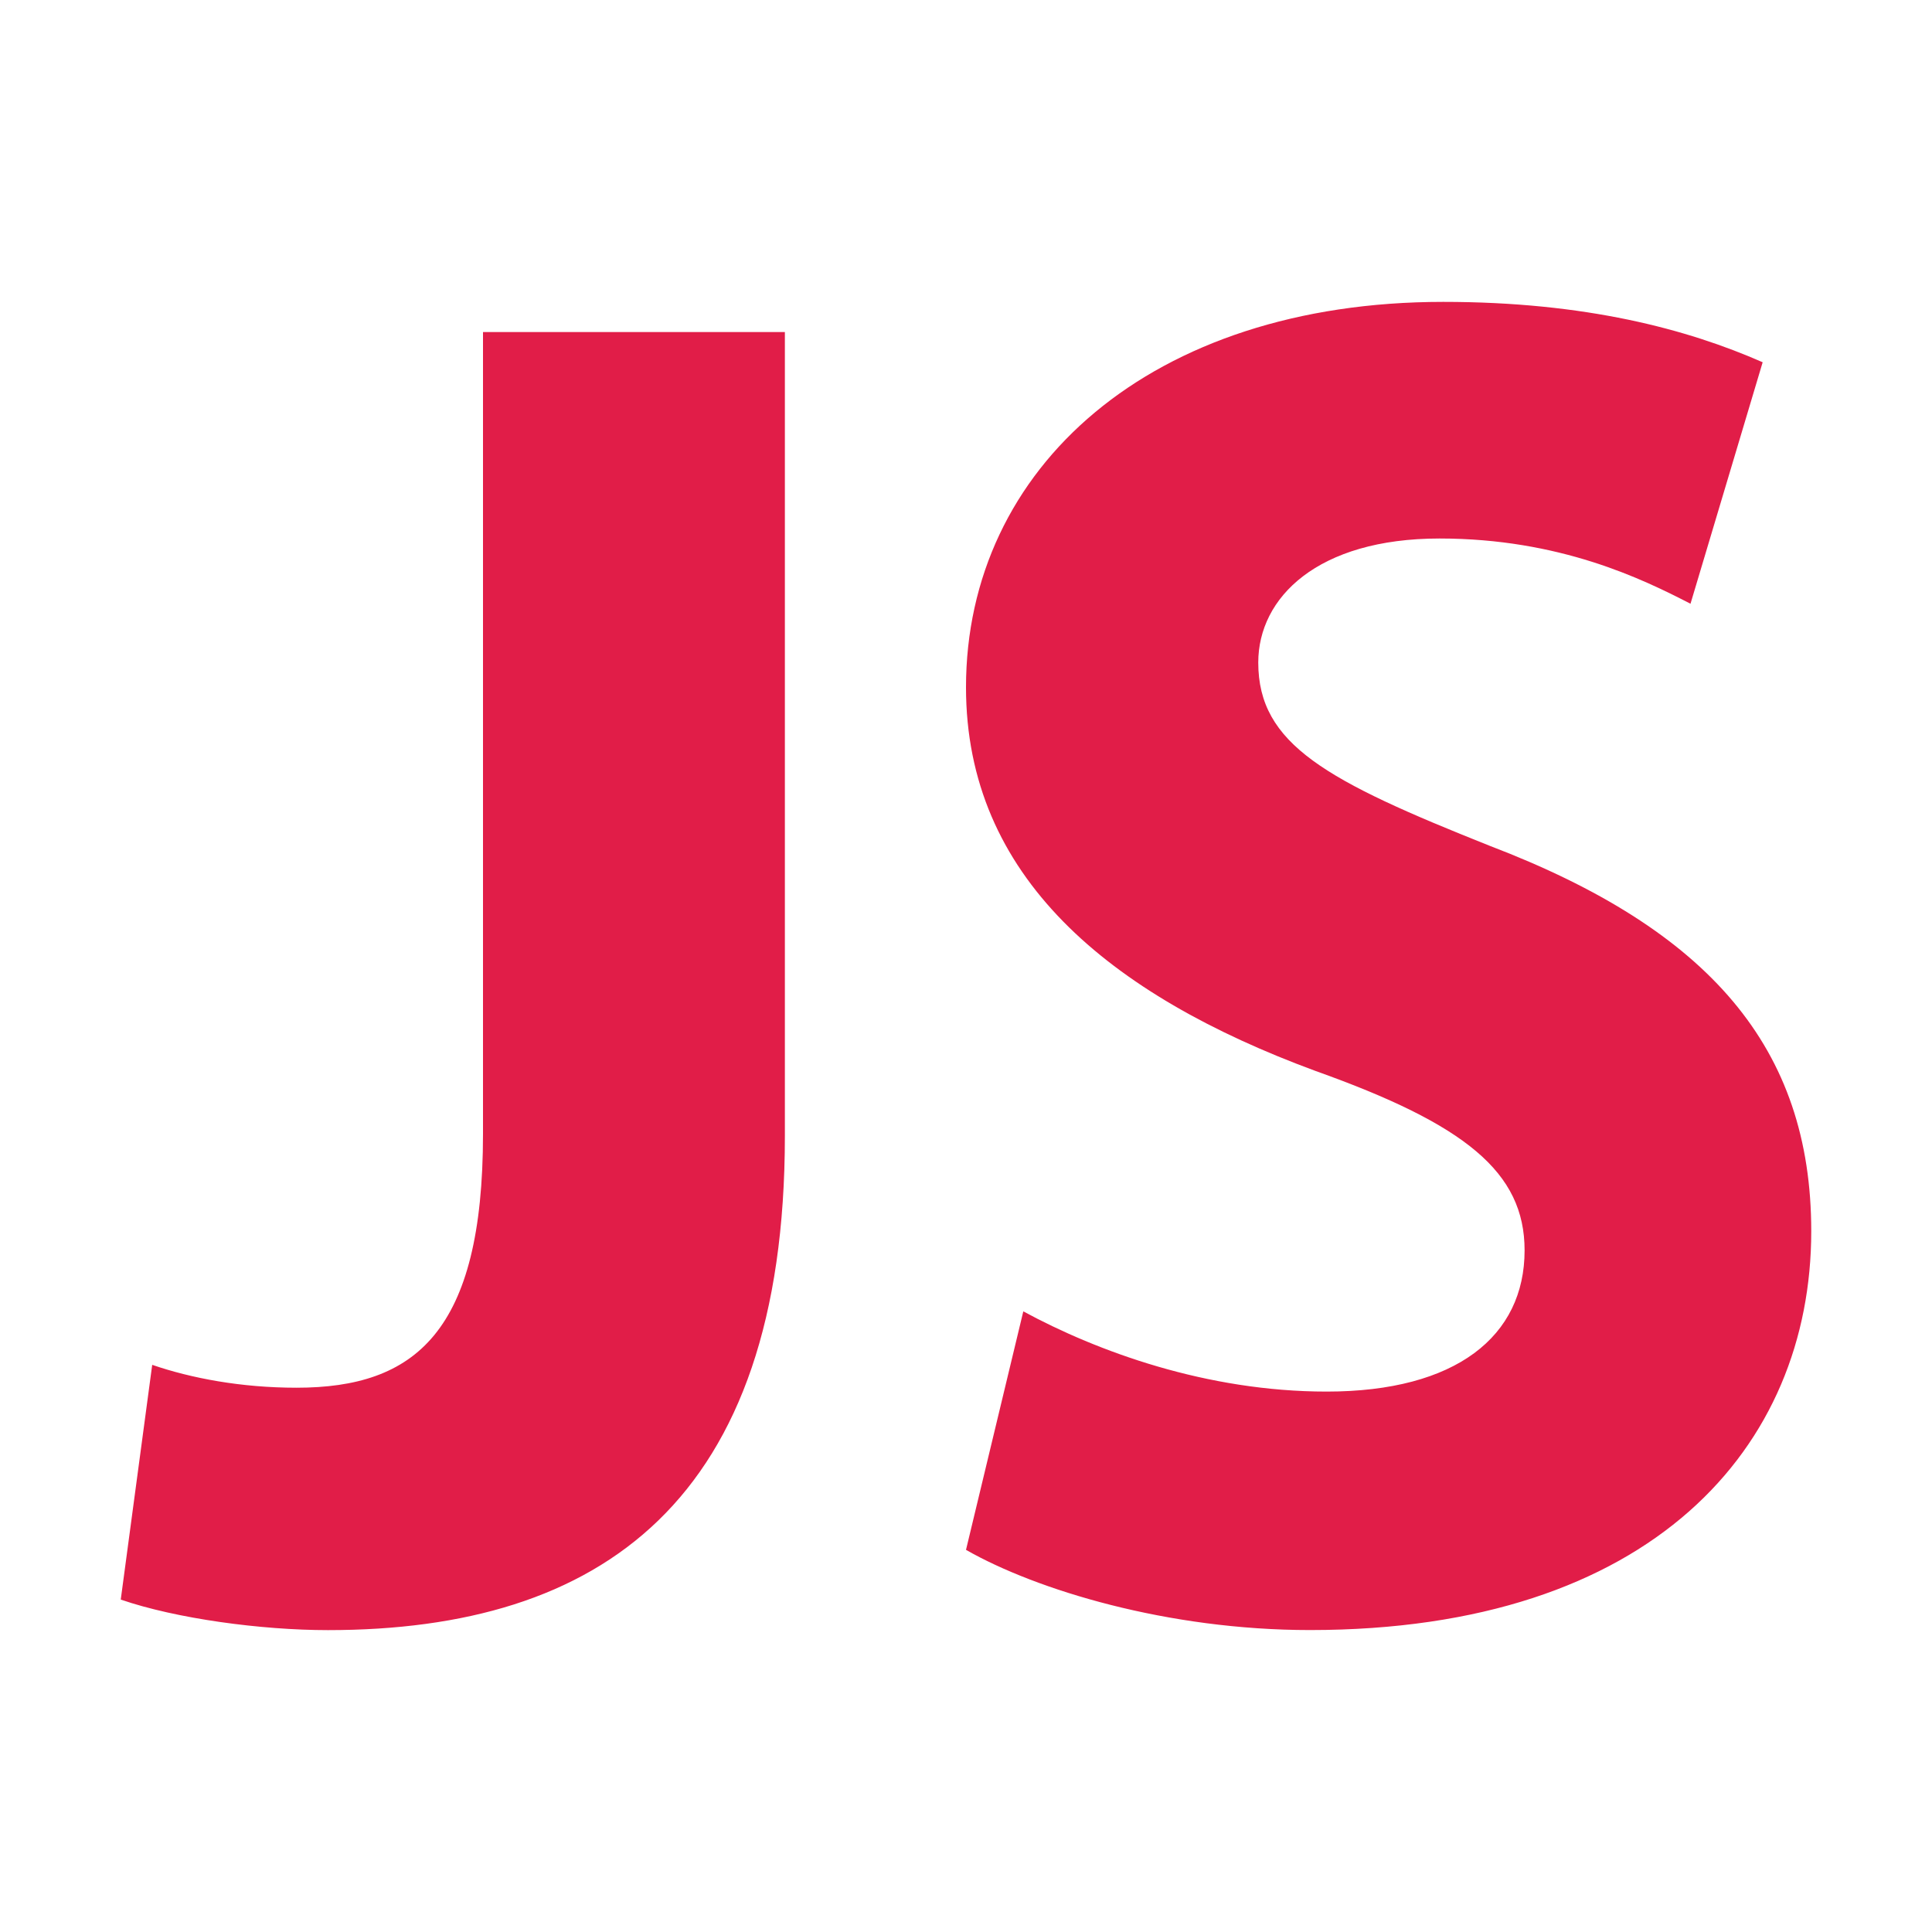
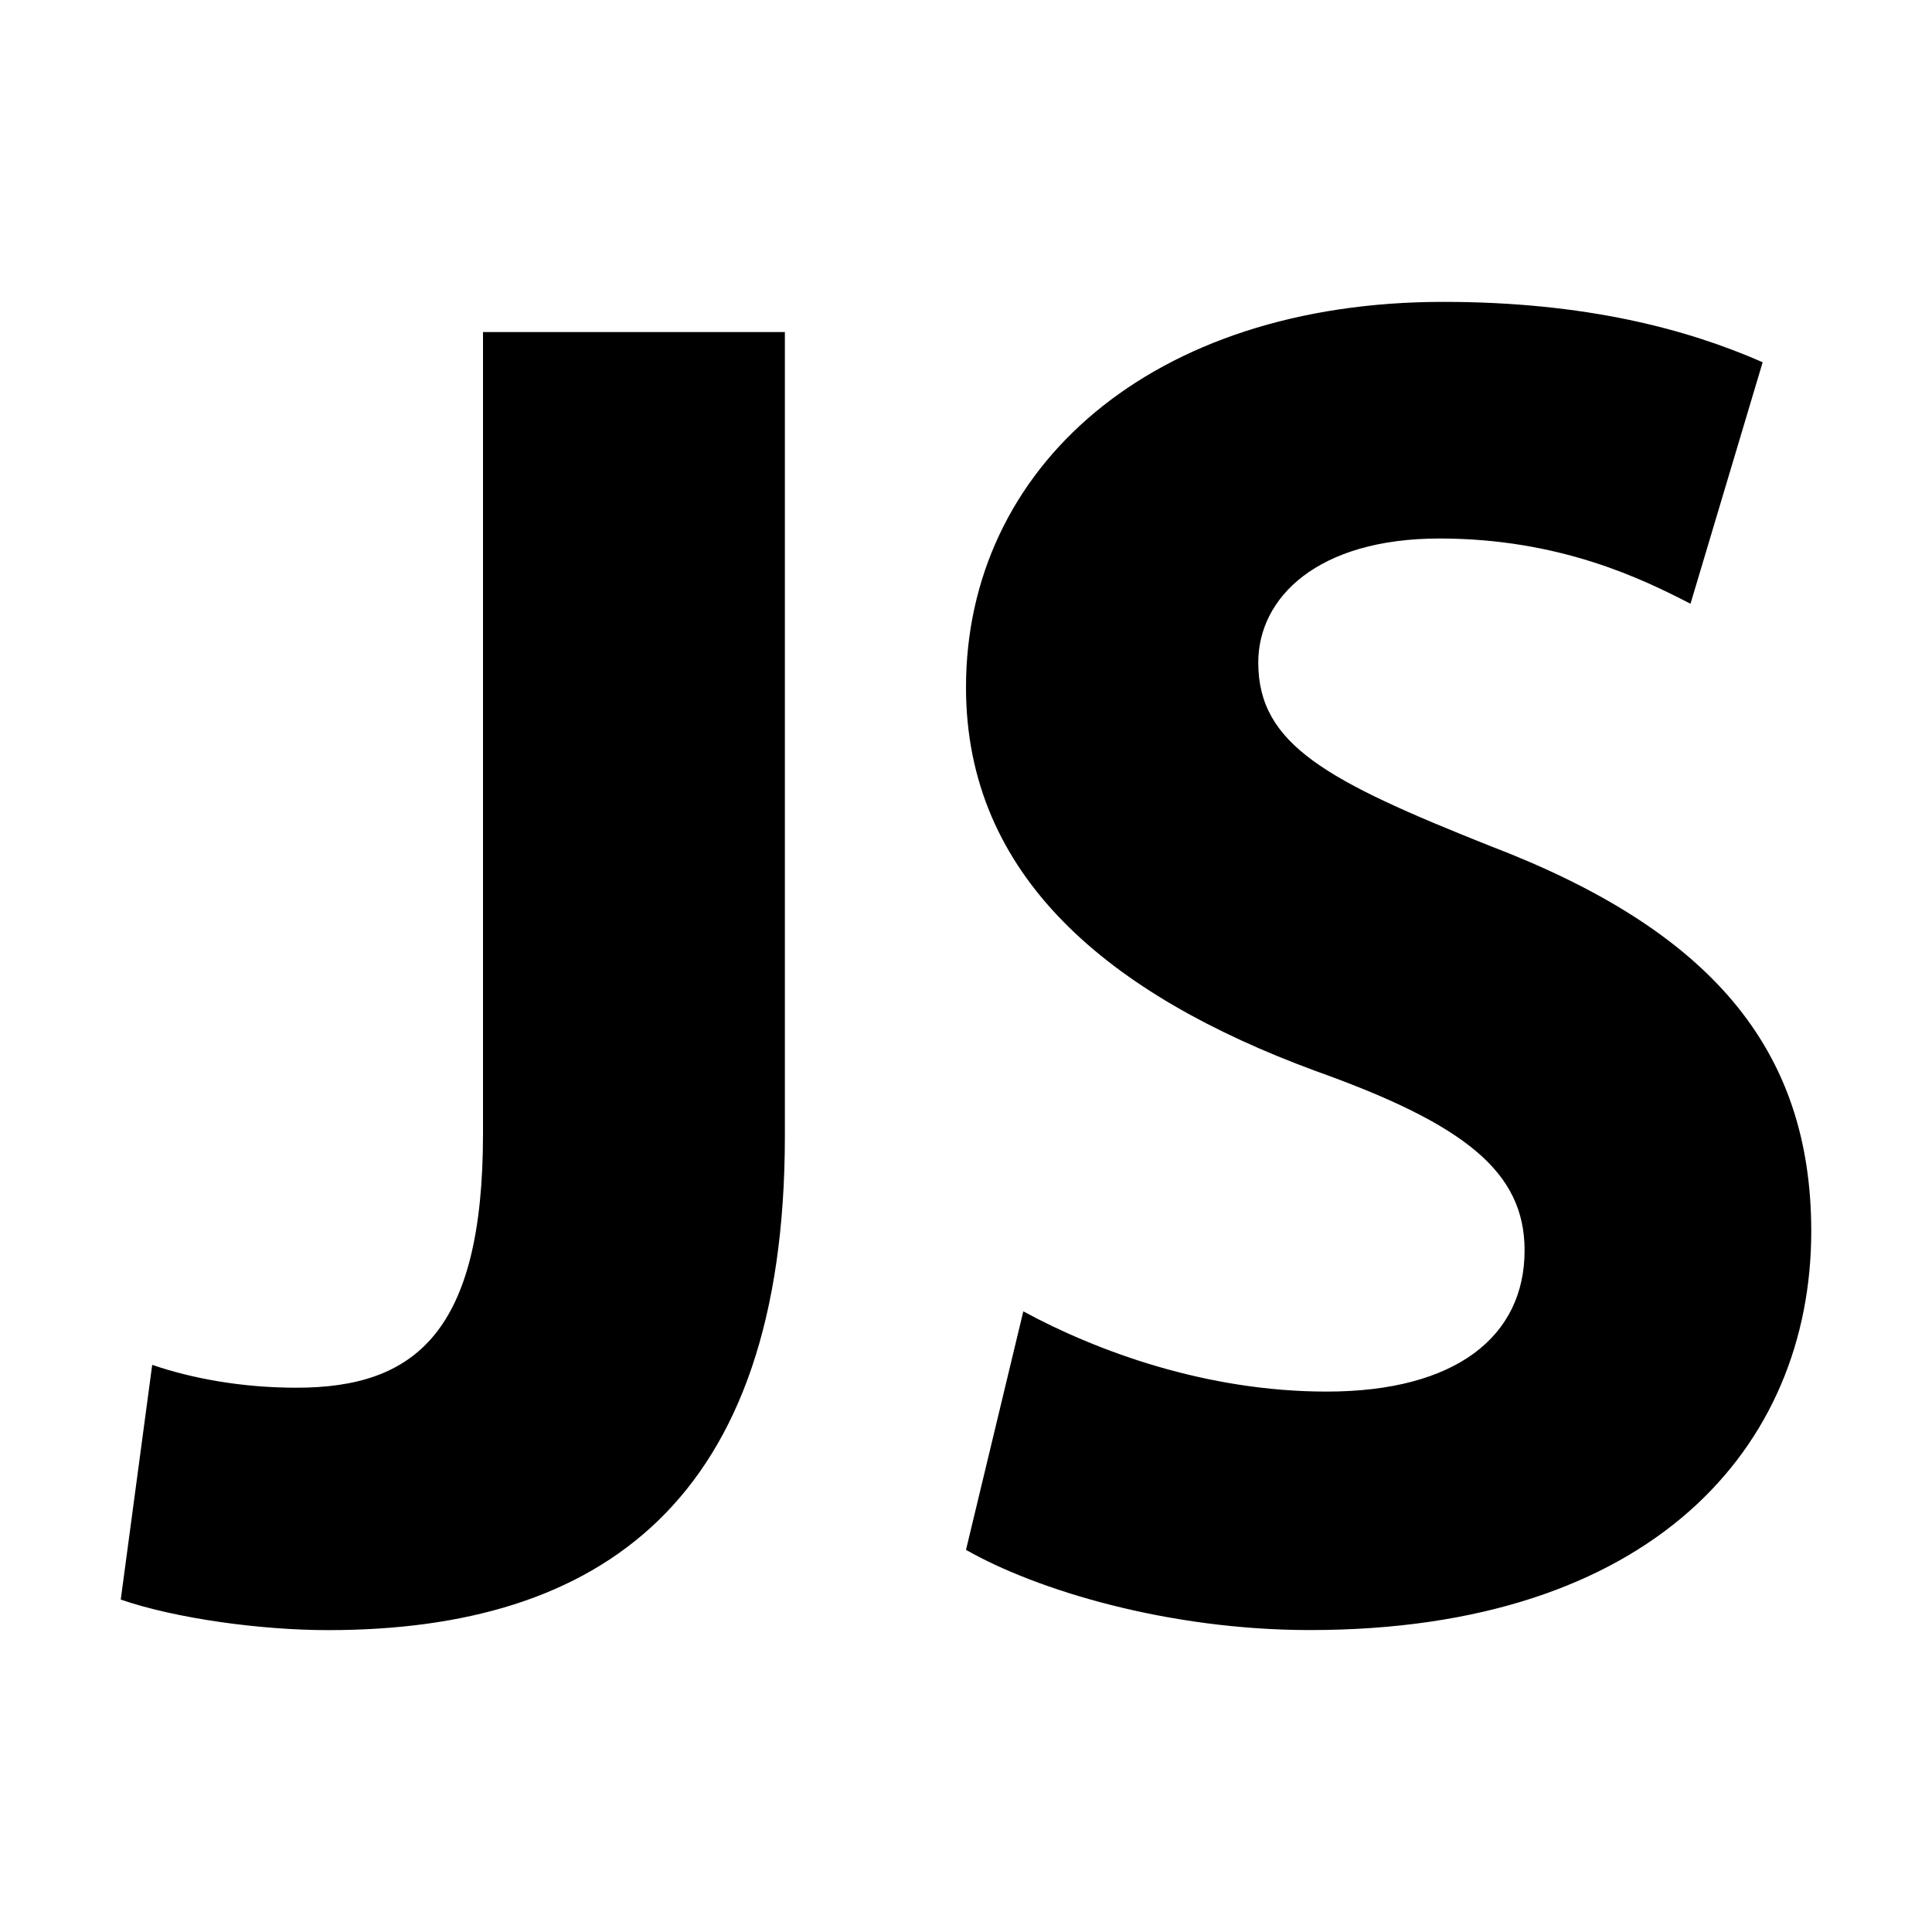
- <svg xmlns="http://www.w3.org/2000/svg" stroke="currentColor" fill="#e11d48" stroke-width="0" viewBox="0 0 512 512" class="interest_icons" height="1em" width="1em">
-   <path d="M208 88.001h-80v212.498c0 52.58-18.032 67.261-49.412 67.261-14.705 0-27.948-2.521-38.25-6.063L32 423.904C46.7 428.966 69.259 432 86.907 432 158.955 432 208 398.129 208 301.02V88.001zM382.463 80C305.02 80 256 123.998 256 182.154c0 50.083 37.751 81.44 92.641 101.665 39.7 14.158 55.392 26.808 55.392 47.539 0 22.756-18.139 37.425-52.448 37.425-31.863 0-60.789-10.64-80.394-21.255v-.021L256 410.727c18.639 10.638 53.441 21.255 91.167 21.255C437.854 431.98 480 383.43 480 326.284c0-48.55-26.958-79.9-85.278-102.163-43.139-17.191-61.27-26.795-61.27-48.542 0-17.2 15.688-32.869 48.043-32.869 31.846 0 53.744 10.707 66.505 17.291l19.125-64C447.125 87.22 420.188 80 382.463 80z" />
+ <svg xmlns="http://www.w3.org/2000/svg" width="1em" height="1em" viewBox="0 0 512 512" fill="currentColor">
+   <path d="M208 88.001h-80v212.498c0 52.58-18.032 67.261-49.412 67.261-14.705 0-27.948-2.521-38.25-6.063L32 423.904C46.7 428.966 69.259 432 86.907 432 158.955 432 208 398.129 208 301.02V88.001zM382.463 80C305.02 80 256 123.998 256 182.154c0 50.083 37.751 81.44 92.641 101.665 39.7 14.158 55.392 26.808 55.392 47.539 0 22.756-18.139 37.425-52.448 37.425-31.863 0-60.789-10.64-80.394-21.255v-.021L256 410.727c18.639 10.638 53.441 21.255 91.167 21.255C437.854 431.98 480 383.43 480 326.284c0-48.55-26.958-79.9-85.278-102.163-43.139-17.191-61.27-26.795-61.27-48.542 0-17.2 15.688-32.869 48.043-32.869 31.846 0 53.744 10.707 66.505 17.291l19.125-64C447.125 87.22 420.188 80 382.463 80z" fill="currentColor" />
</svg>
